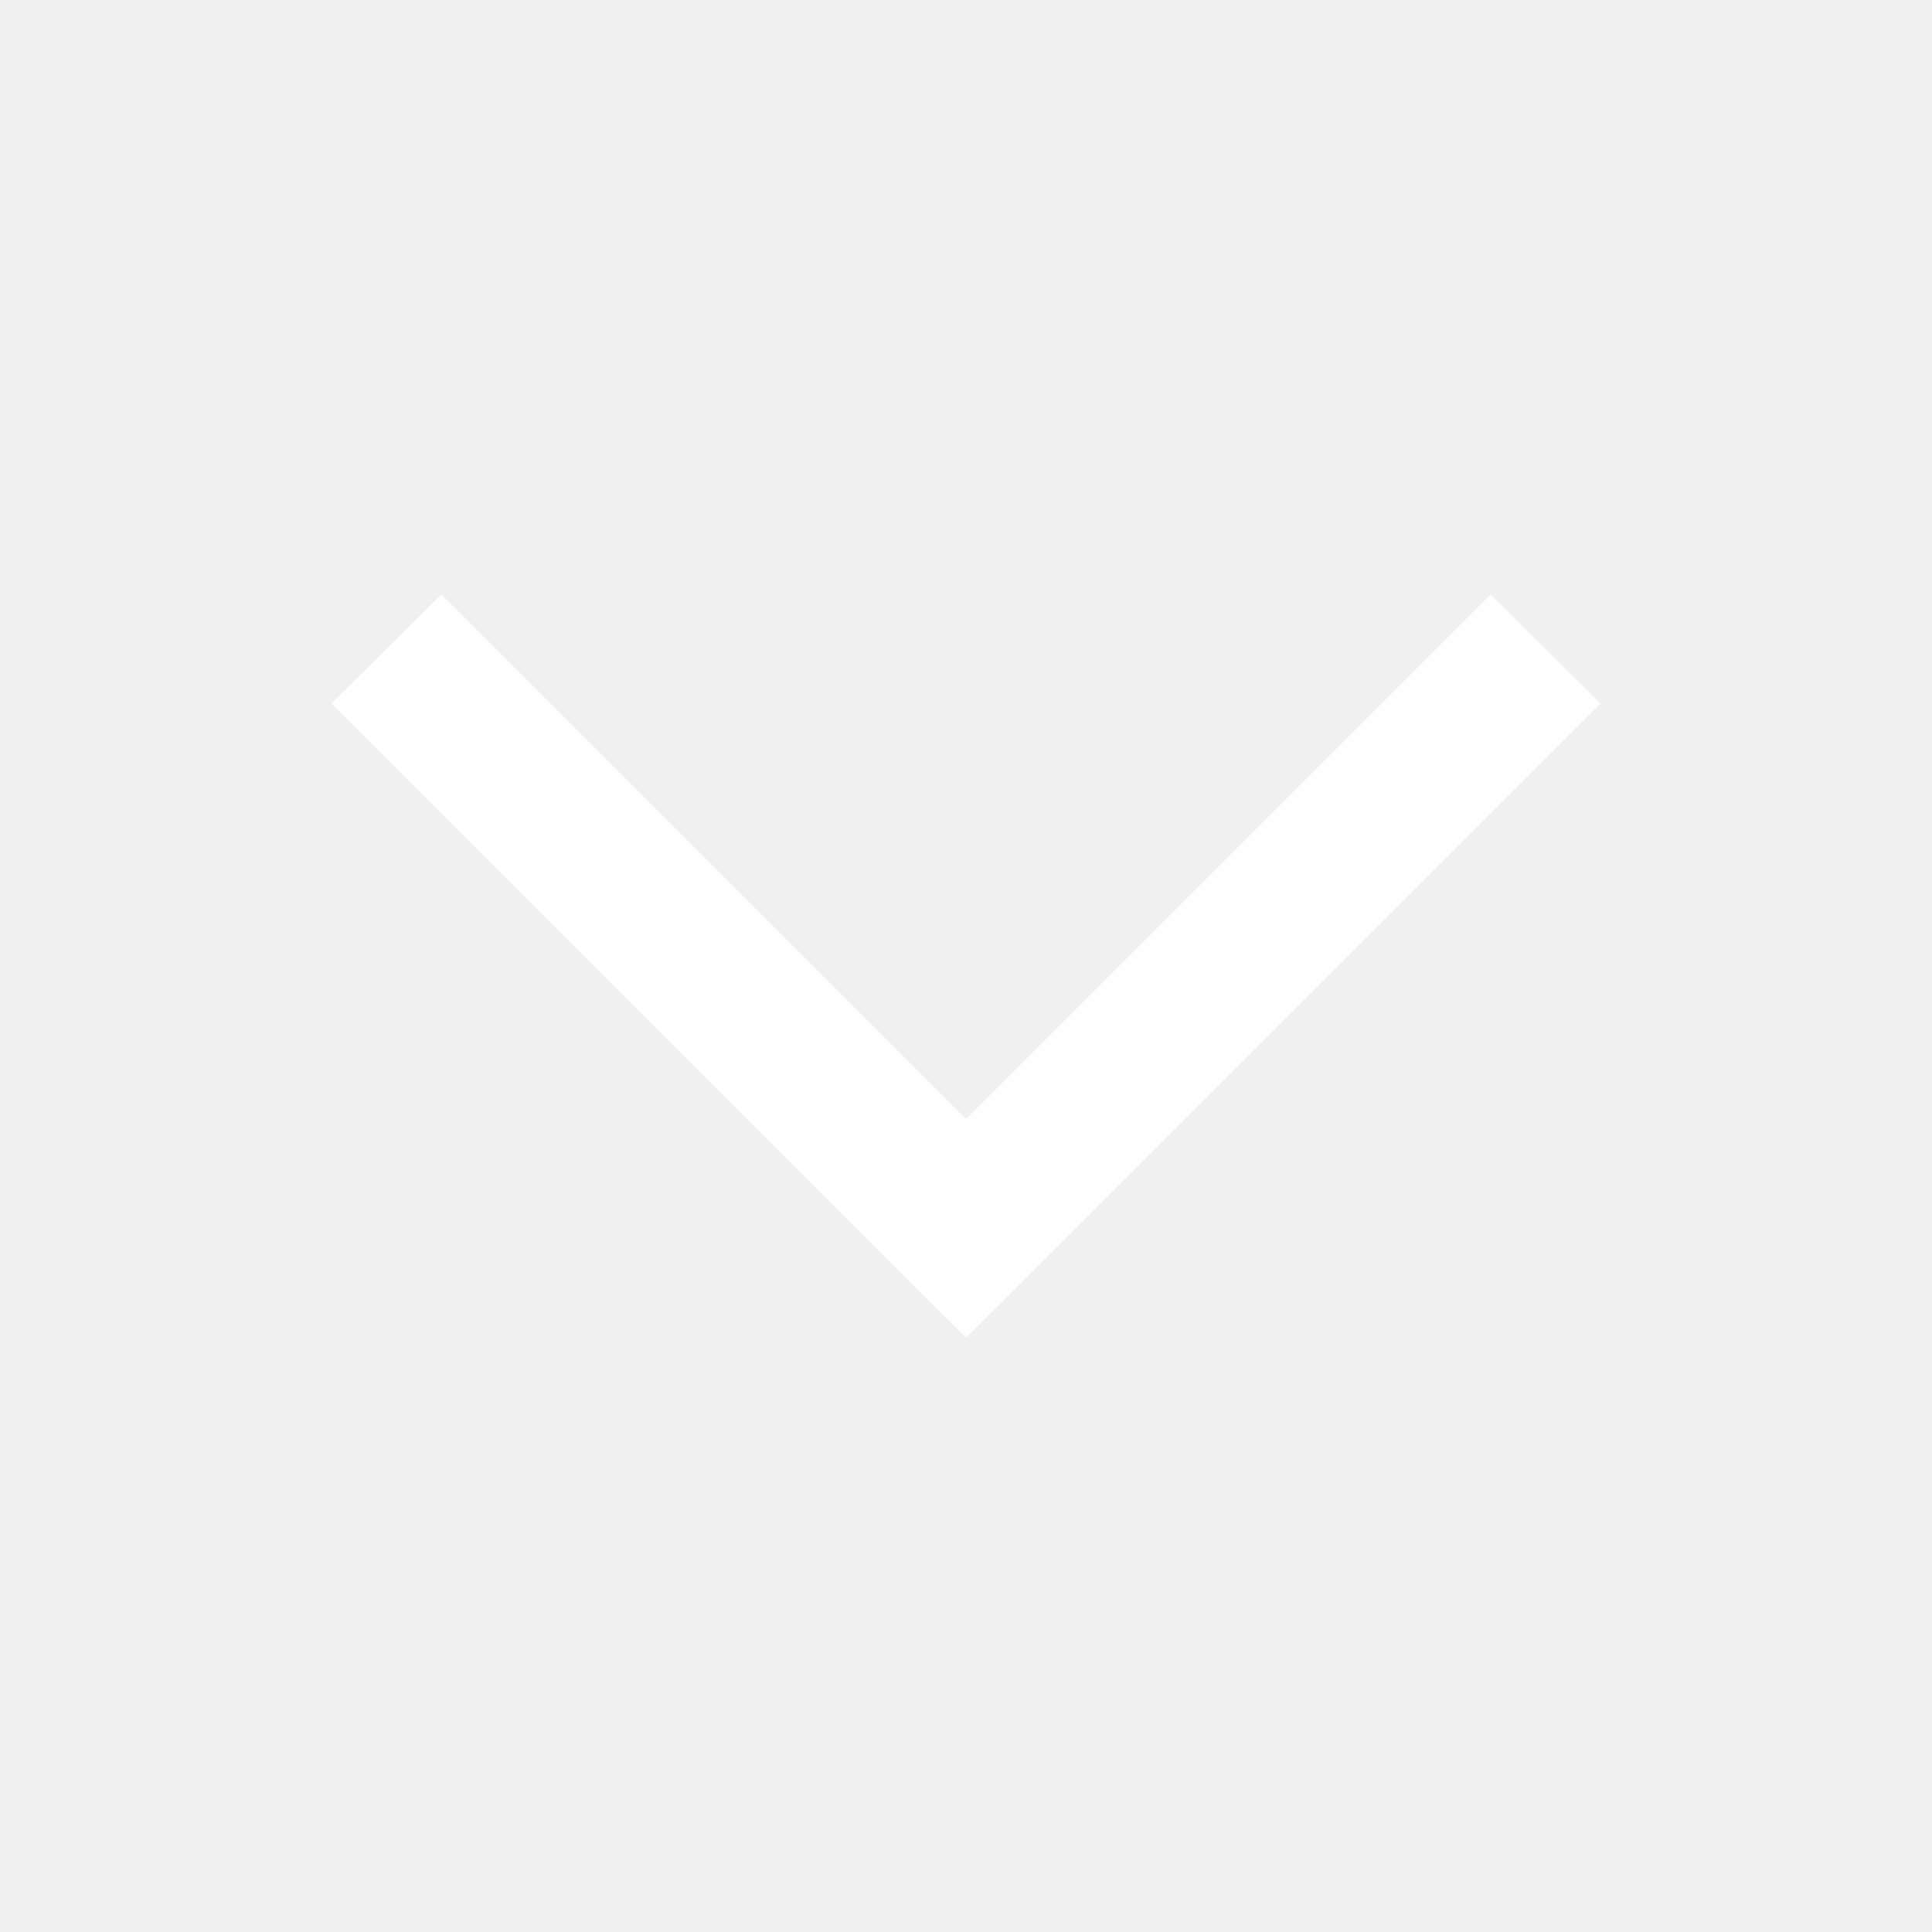
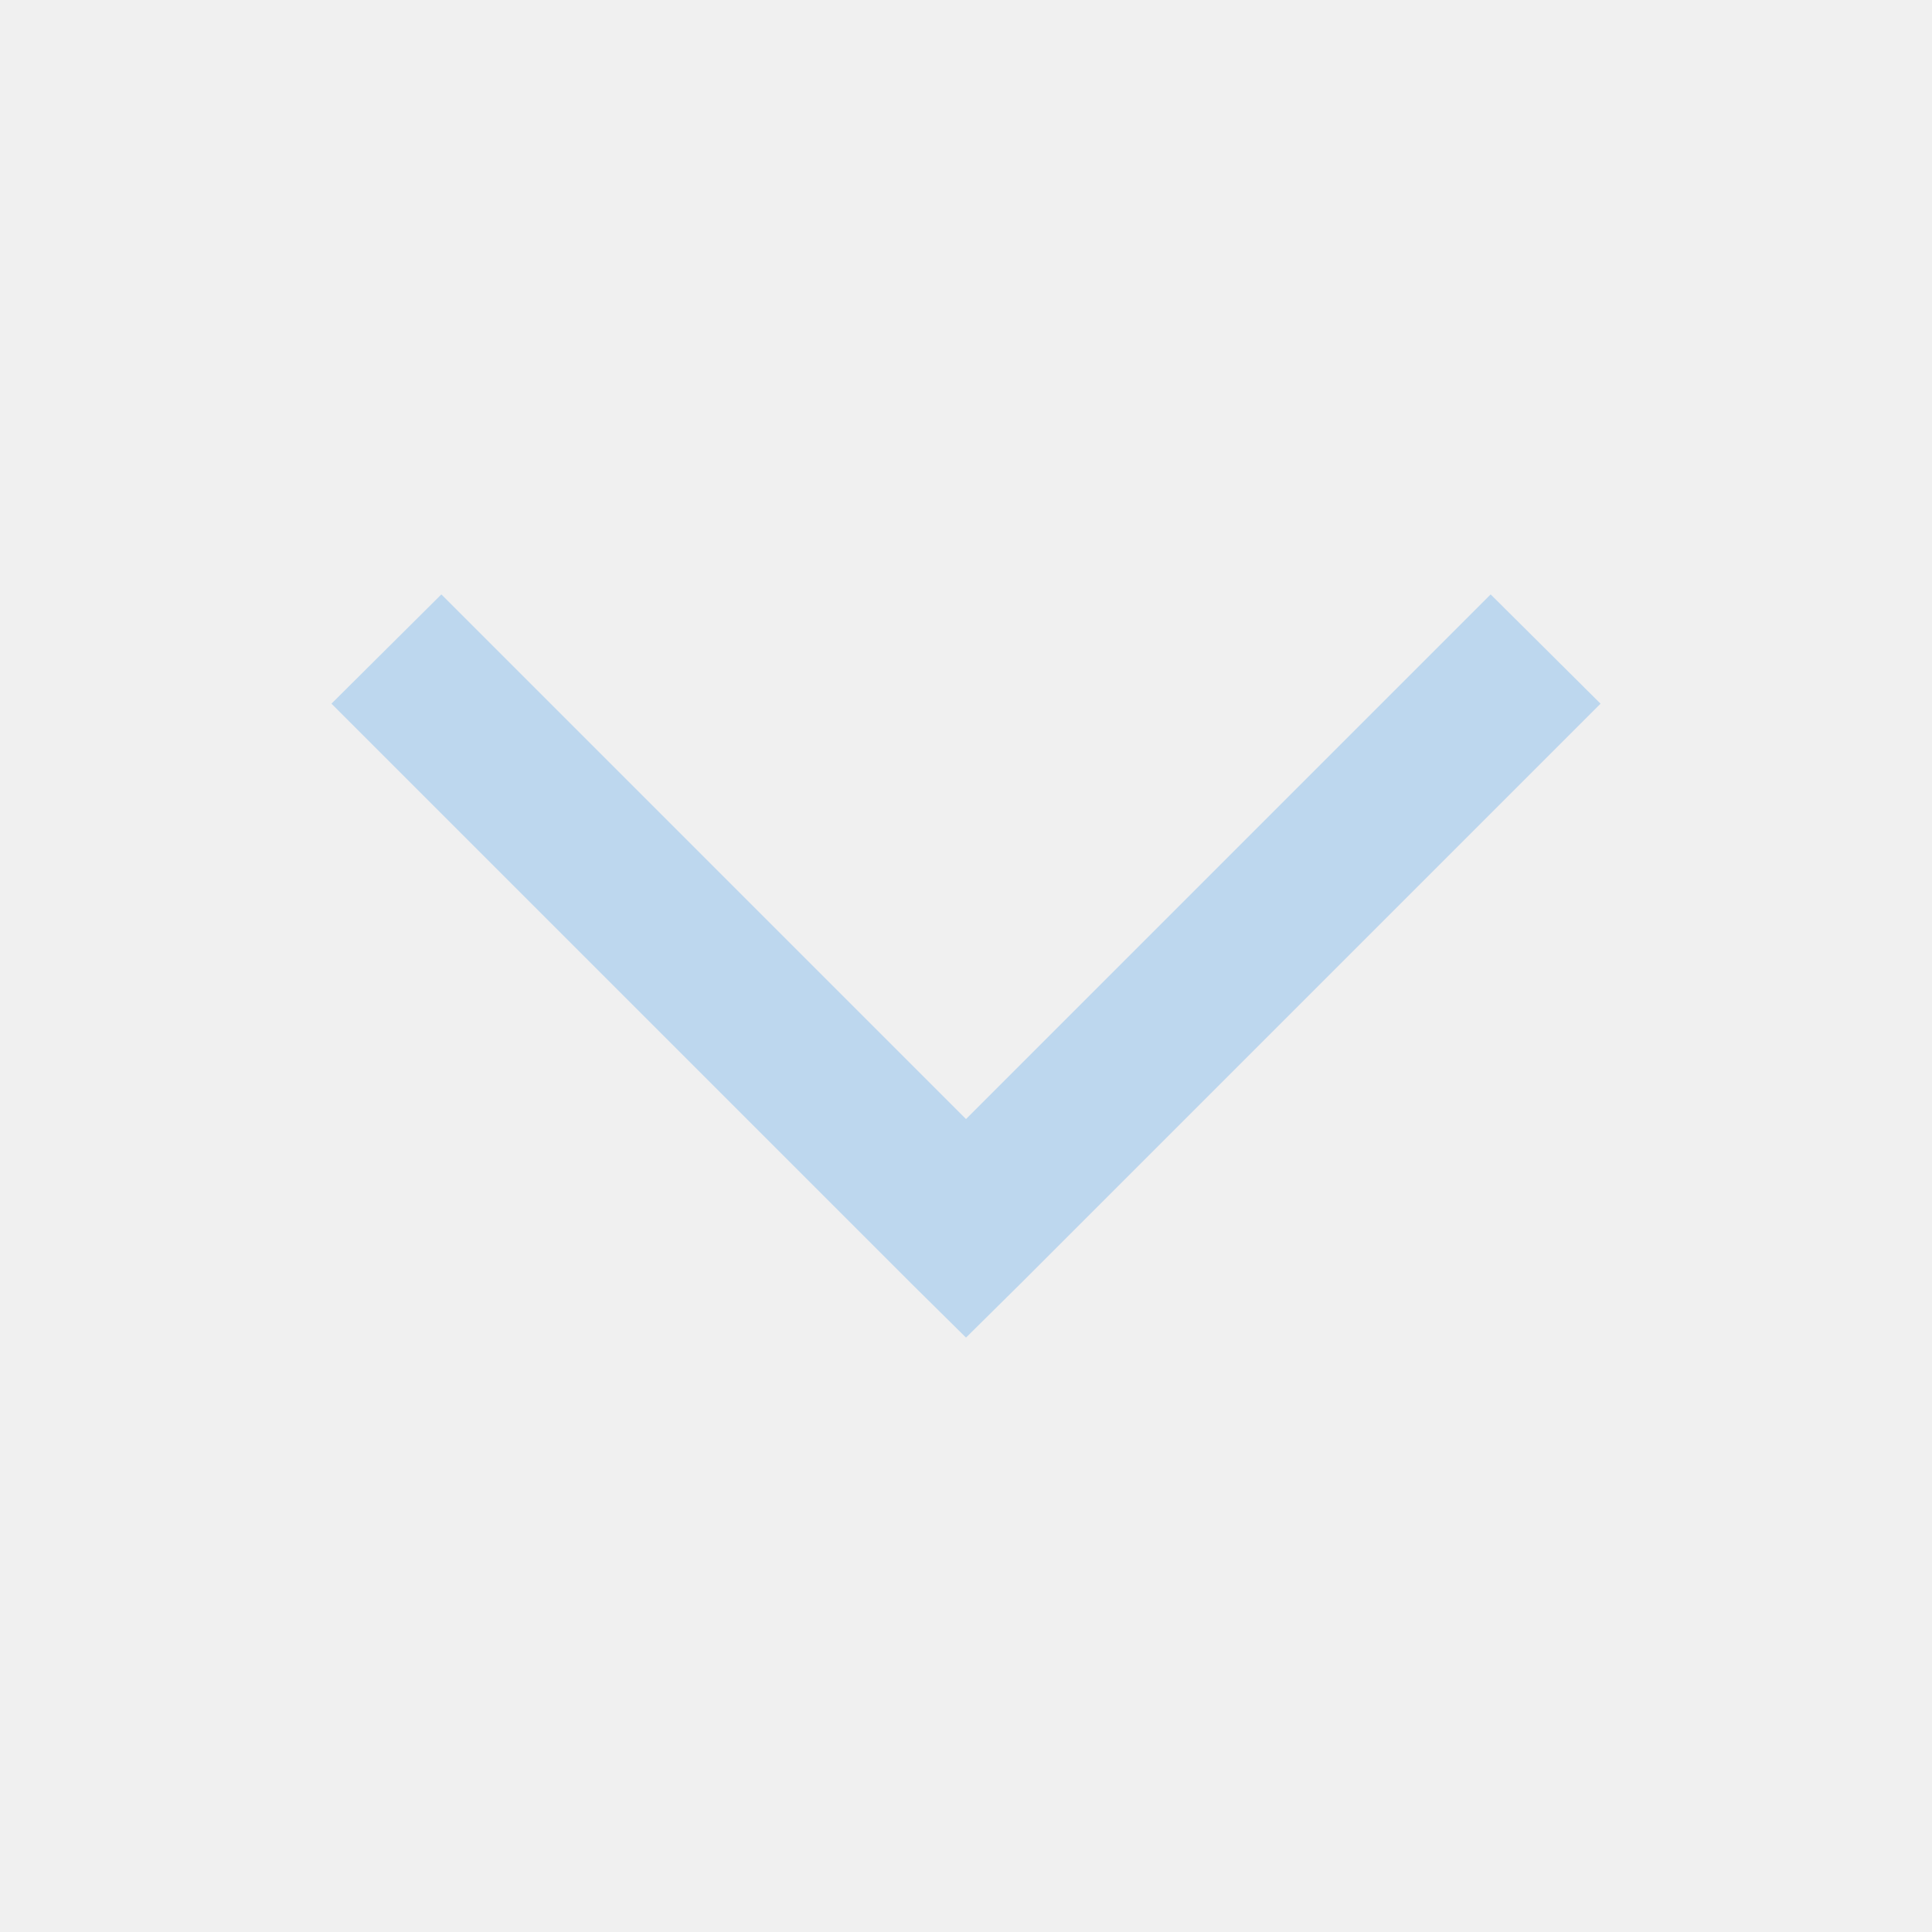
- <svg xmlns="http://www.w3.org/2000/svg" fill="#FFFFFF" width="100pt" height="100pt" version="1.1" viewBox="0 0 100 100">
+ <svg xmlns="http://www.w3.org/2000/svg" fill="#BDD7EE" width="100pt" height="100pt" version="1.1" viewBox="0 0 100 100">
  <path d="m50 69.234 2.844-2.812 30-30-5.688-5.656-27.156 27.156-27.156-27.156-5.688 5.656 30 30z" />
</svg>
